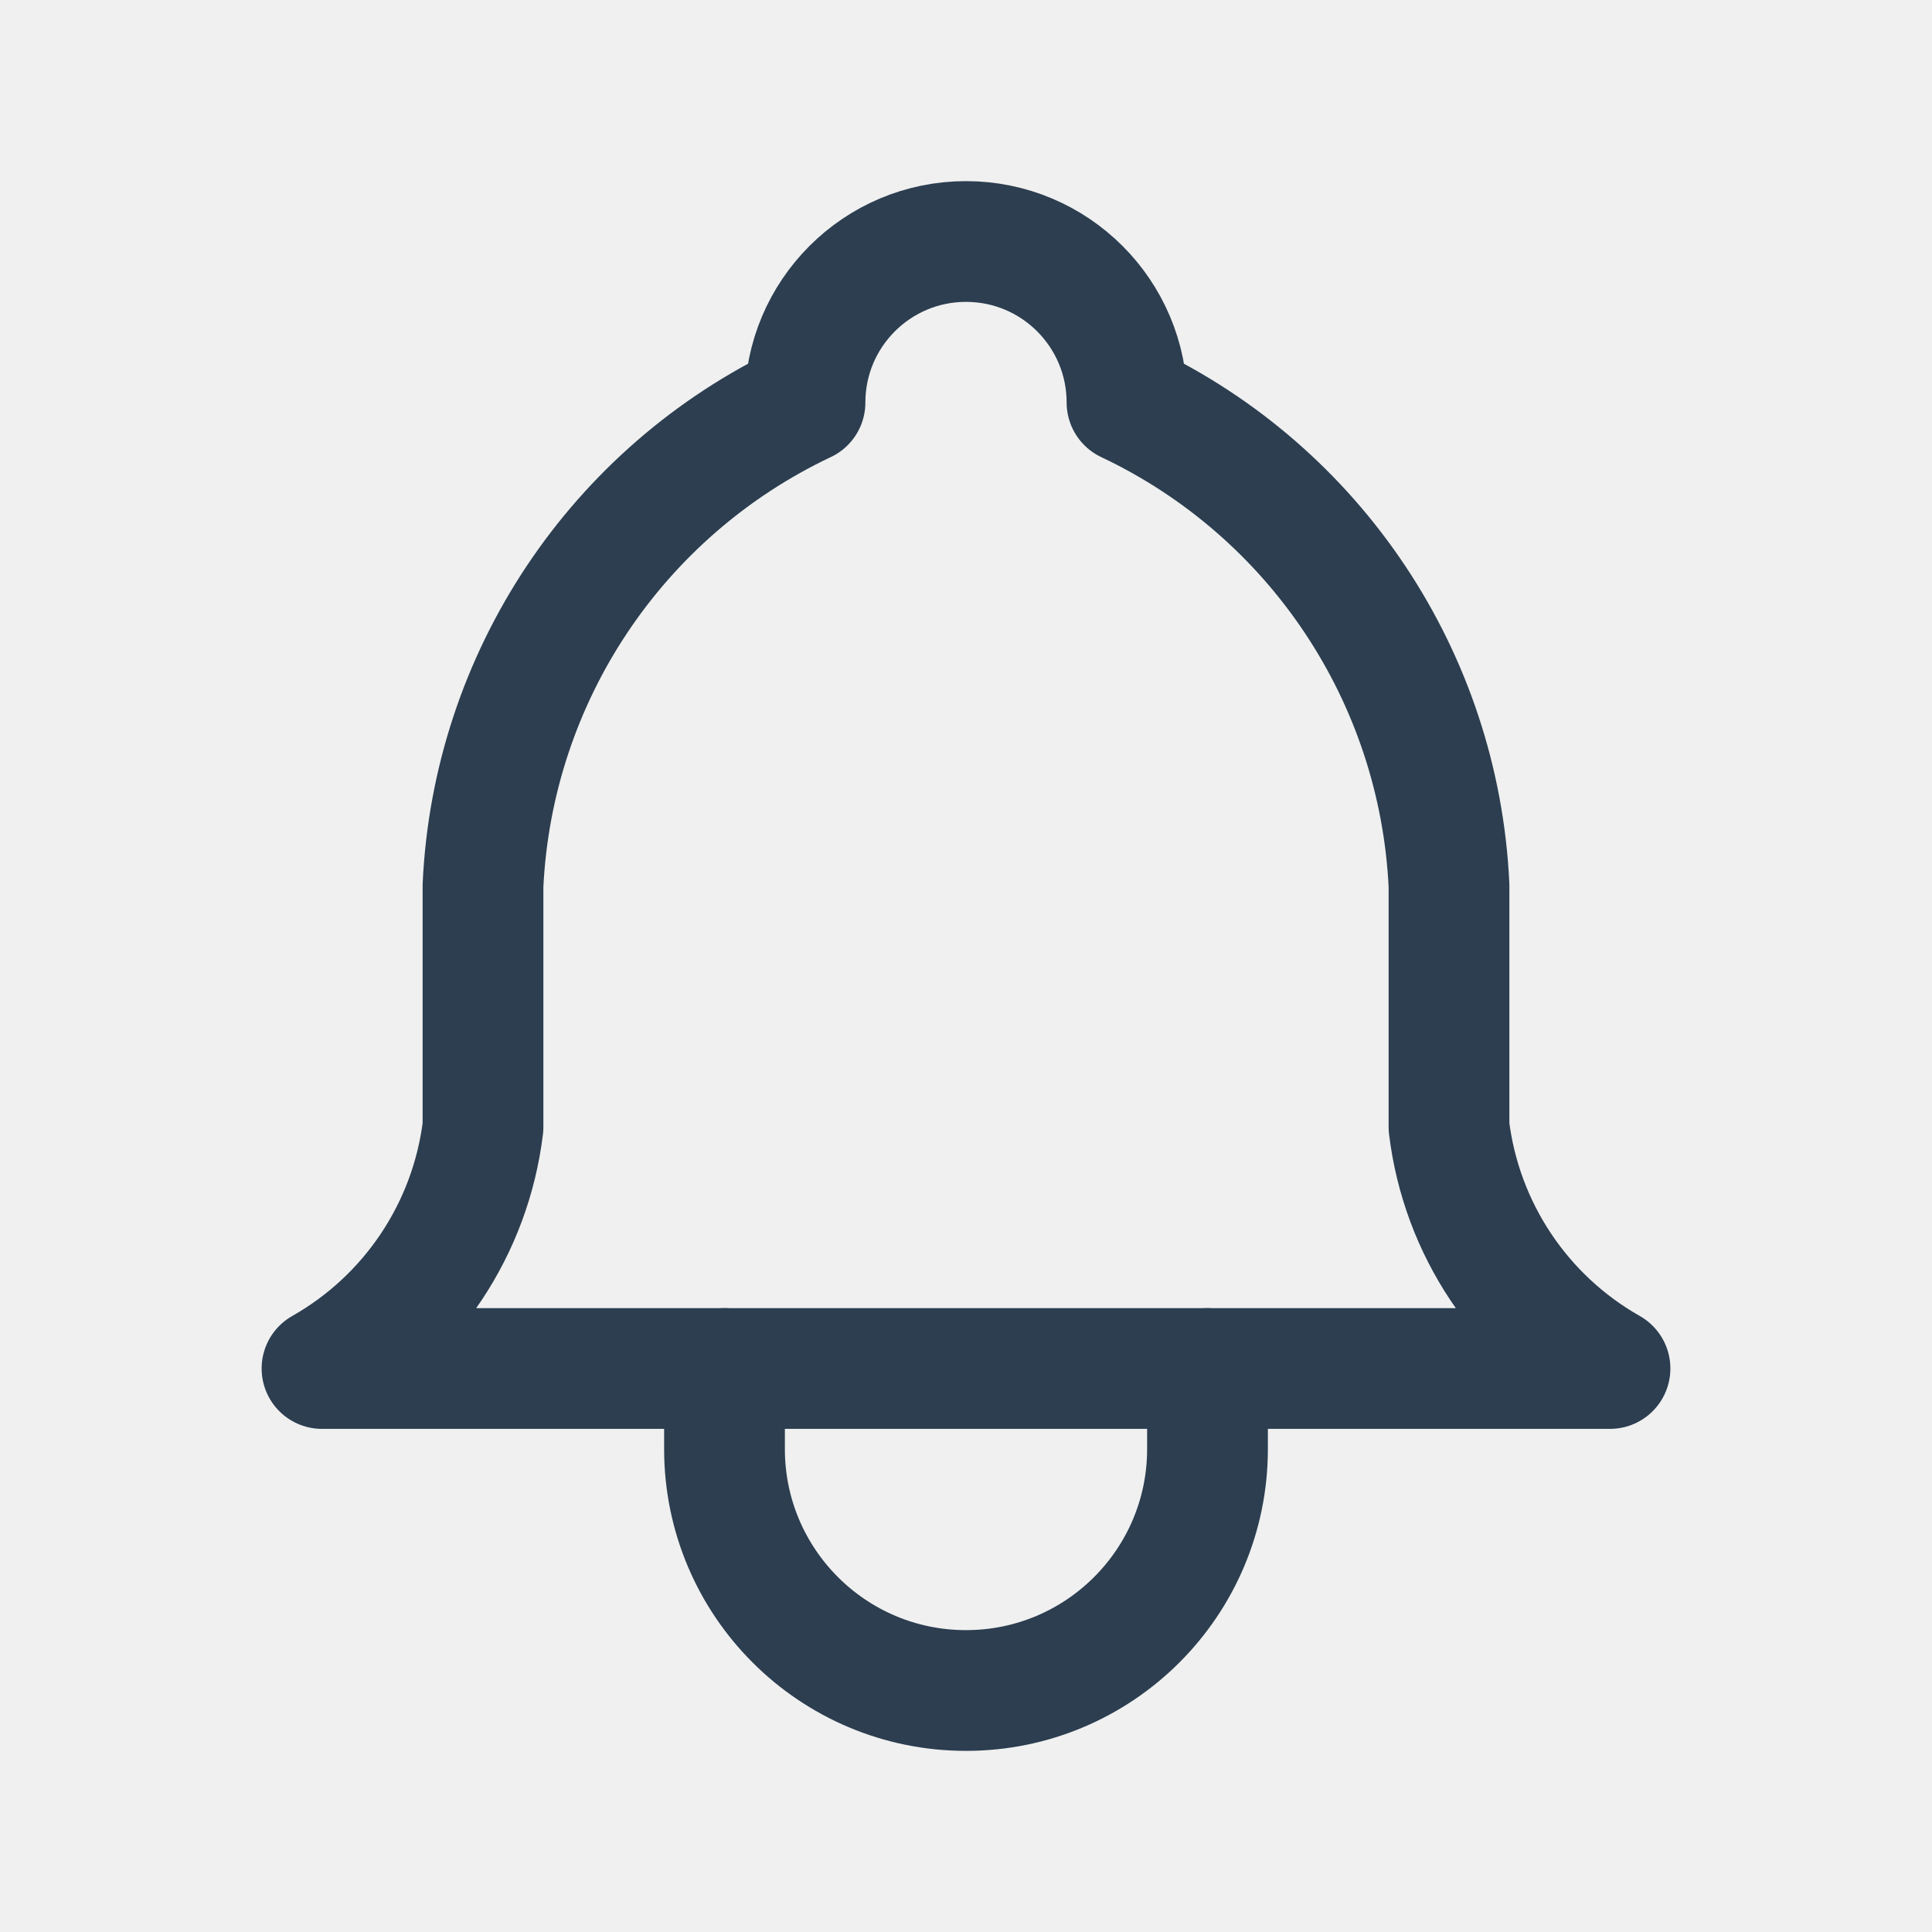
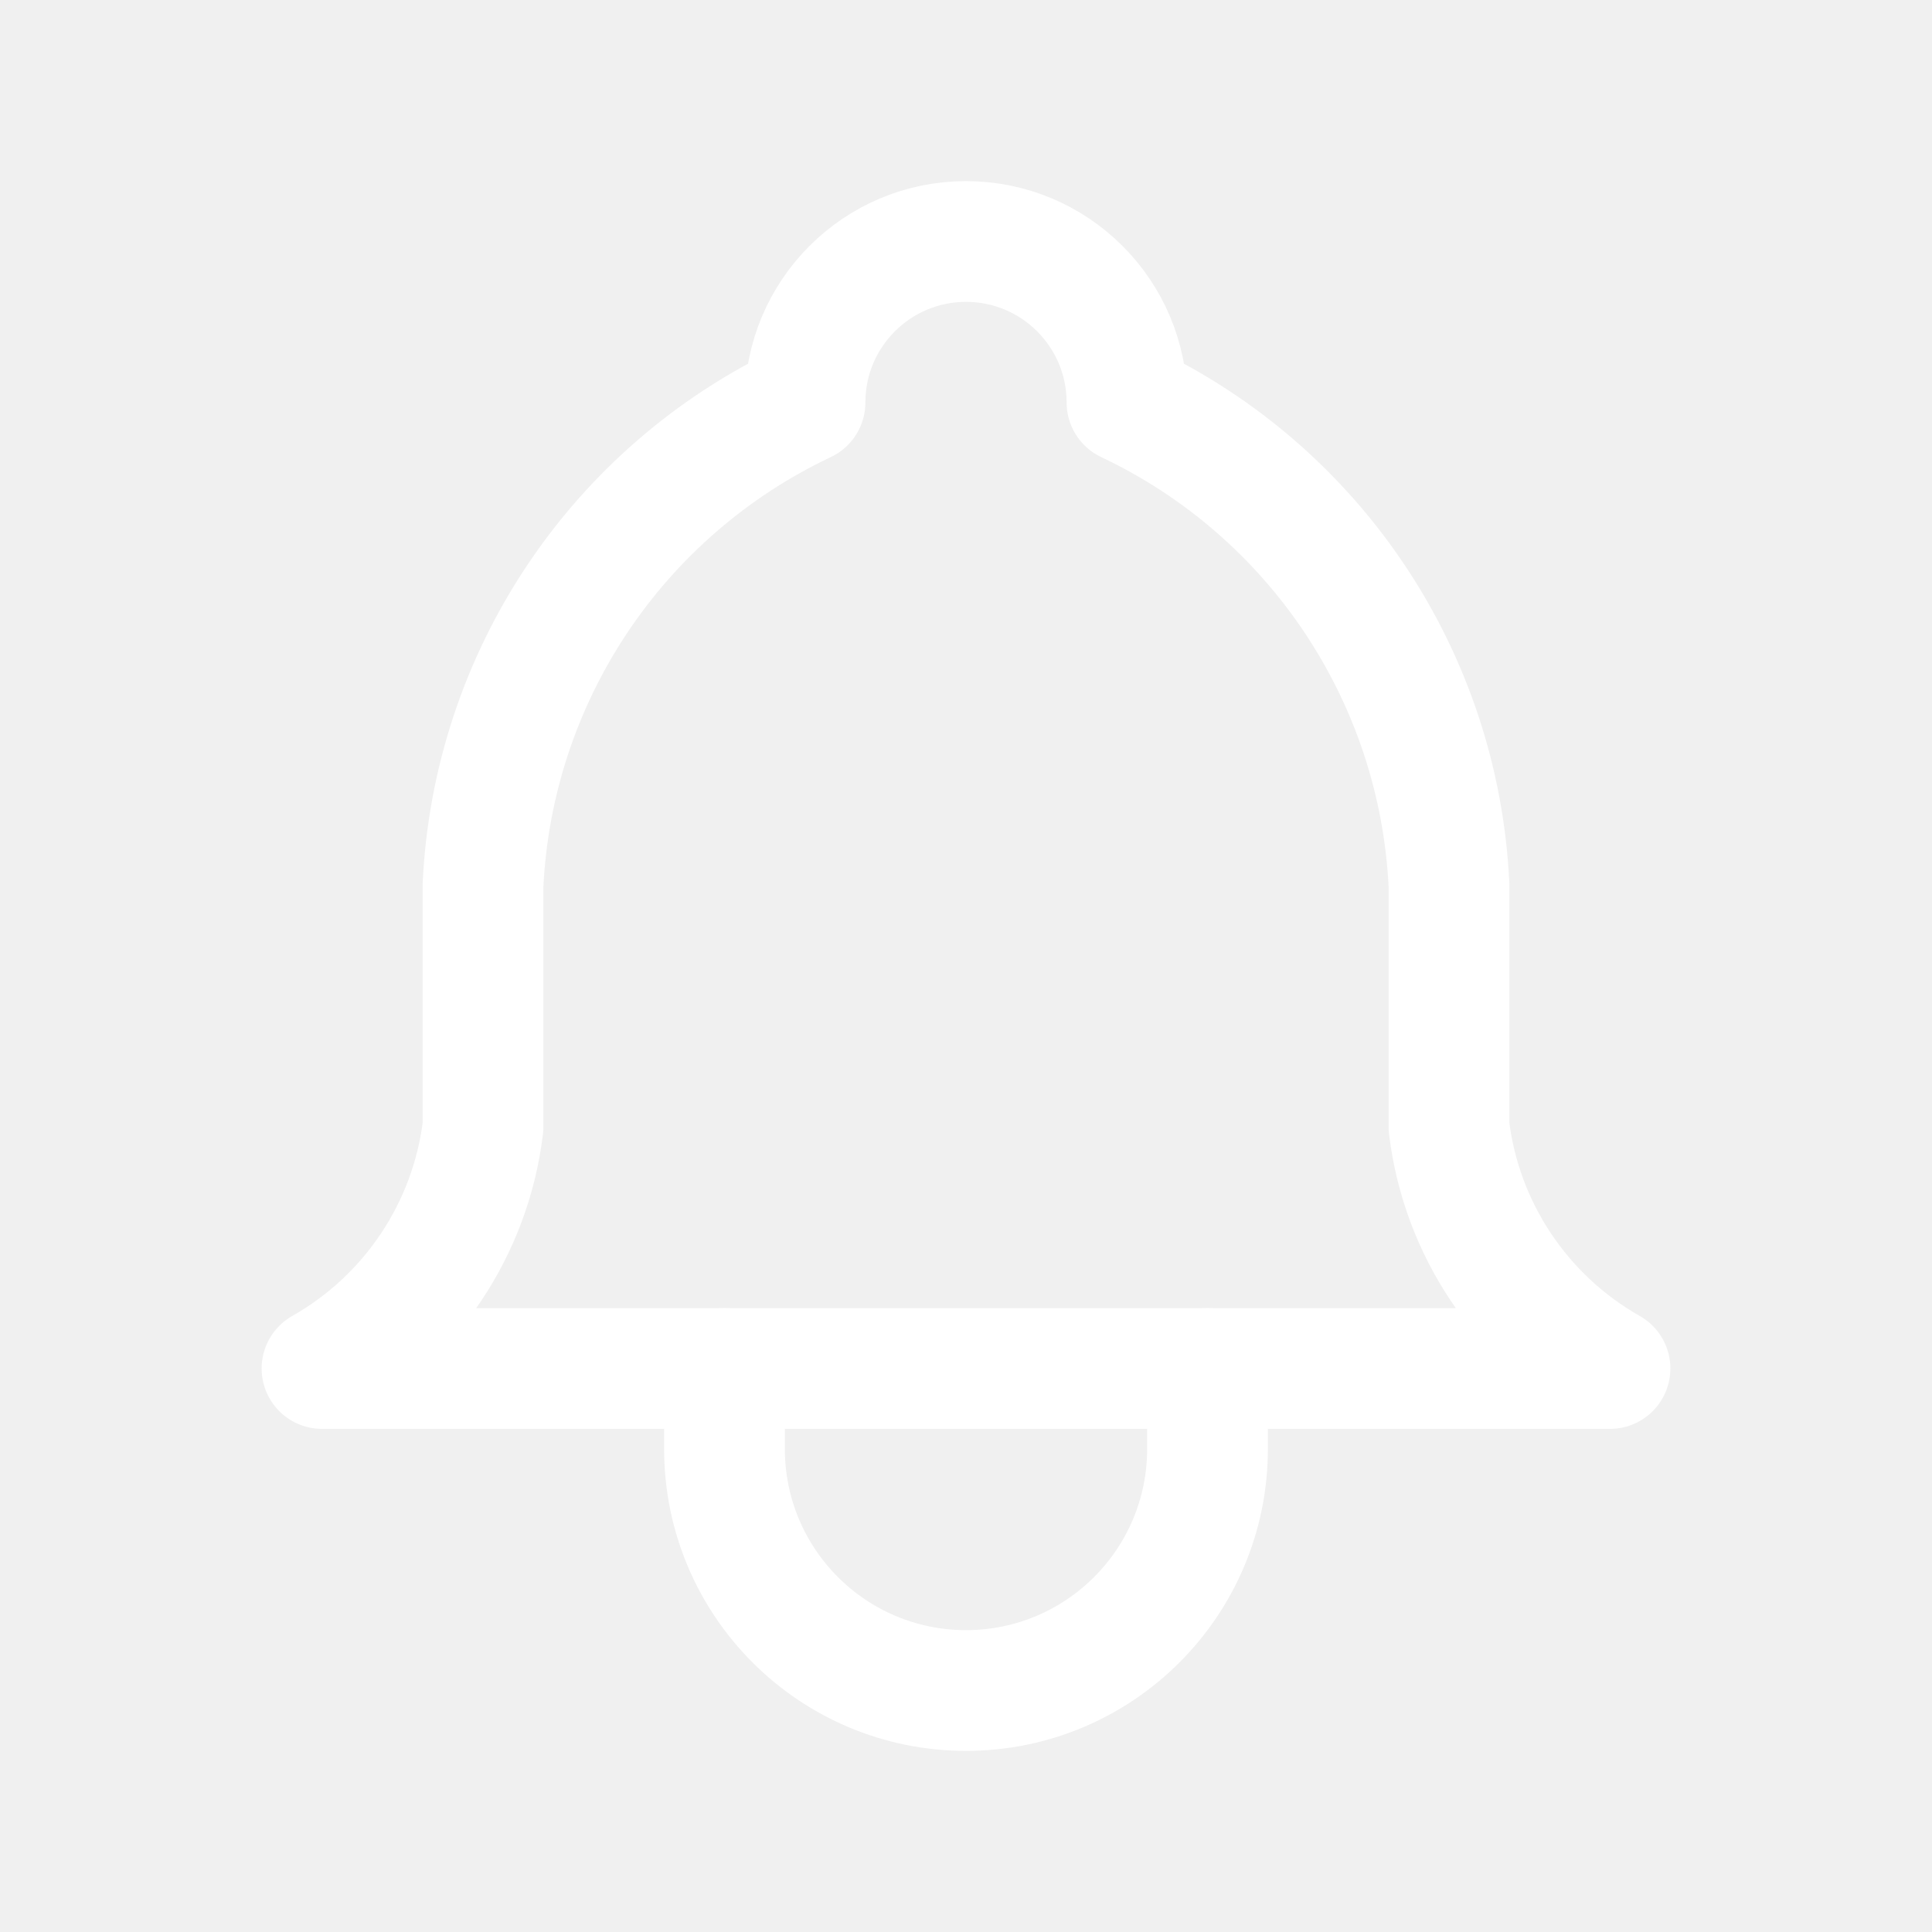
- <svg xmlns="http://www.w3.org/2000/svg" class="icon icon-tabler icon-tabler-bell" width="55" height="55" viewBox="0 0 24 24" stroke-width="1.5" stroke="#2c3e50" fill="none" stroke-linecap="round" stroke-linejoin="round">
+ <svg xmlns="http://www.w3.org/2000/svg" class="icon icon-tabler icon-tabler-bell" width="55" height="55" viewBox="0 0 24 24" stroke-width="1.5" stroke="#ffffff" fill="none" stroke-linecap="round" stroke-linejoin="round">
  <path stroke="none" d="M0 0h24v24H0z" fill="none" />
  <path d="M10 5a2 2 0 1 1 4 0a7 7 0 0 1 4 6v3a4 4 0 0 0 2 3h-16a4 4 0 0 0 2 -3v-3a7 7 0 0 1 4 -6" />
  <path d="M9 17v1a3 3 0 0 0 6 0v-1" />
</svg>
